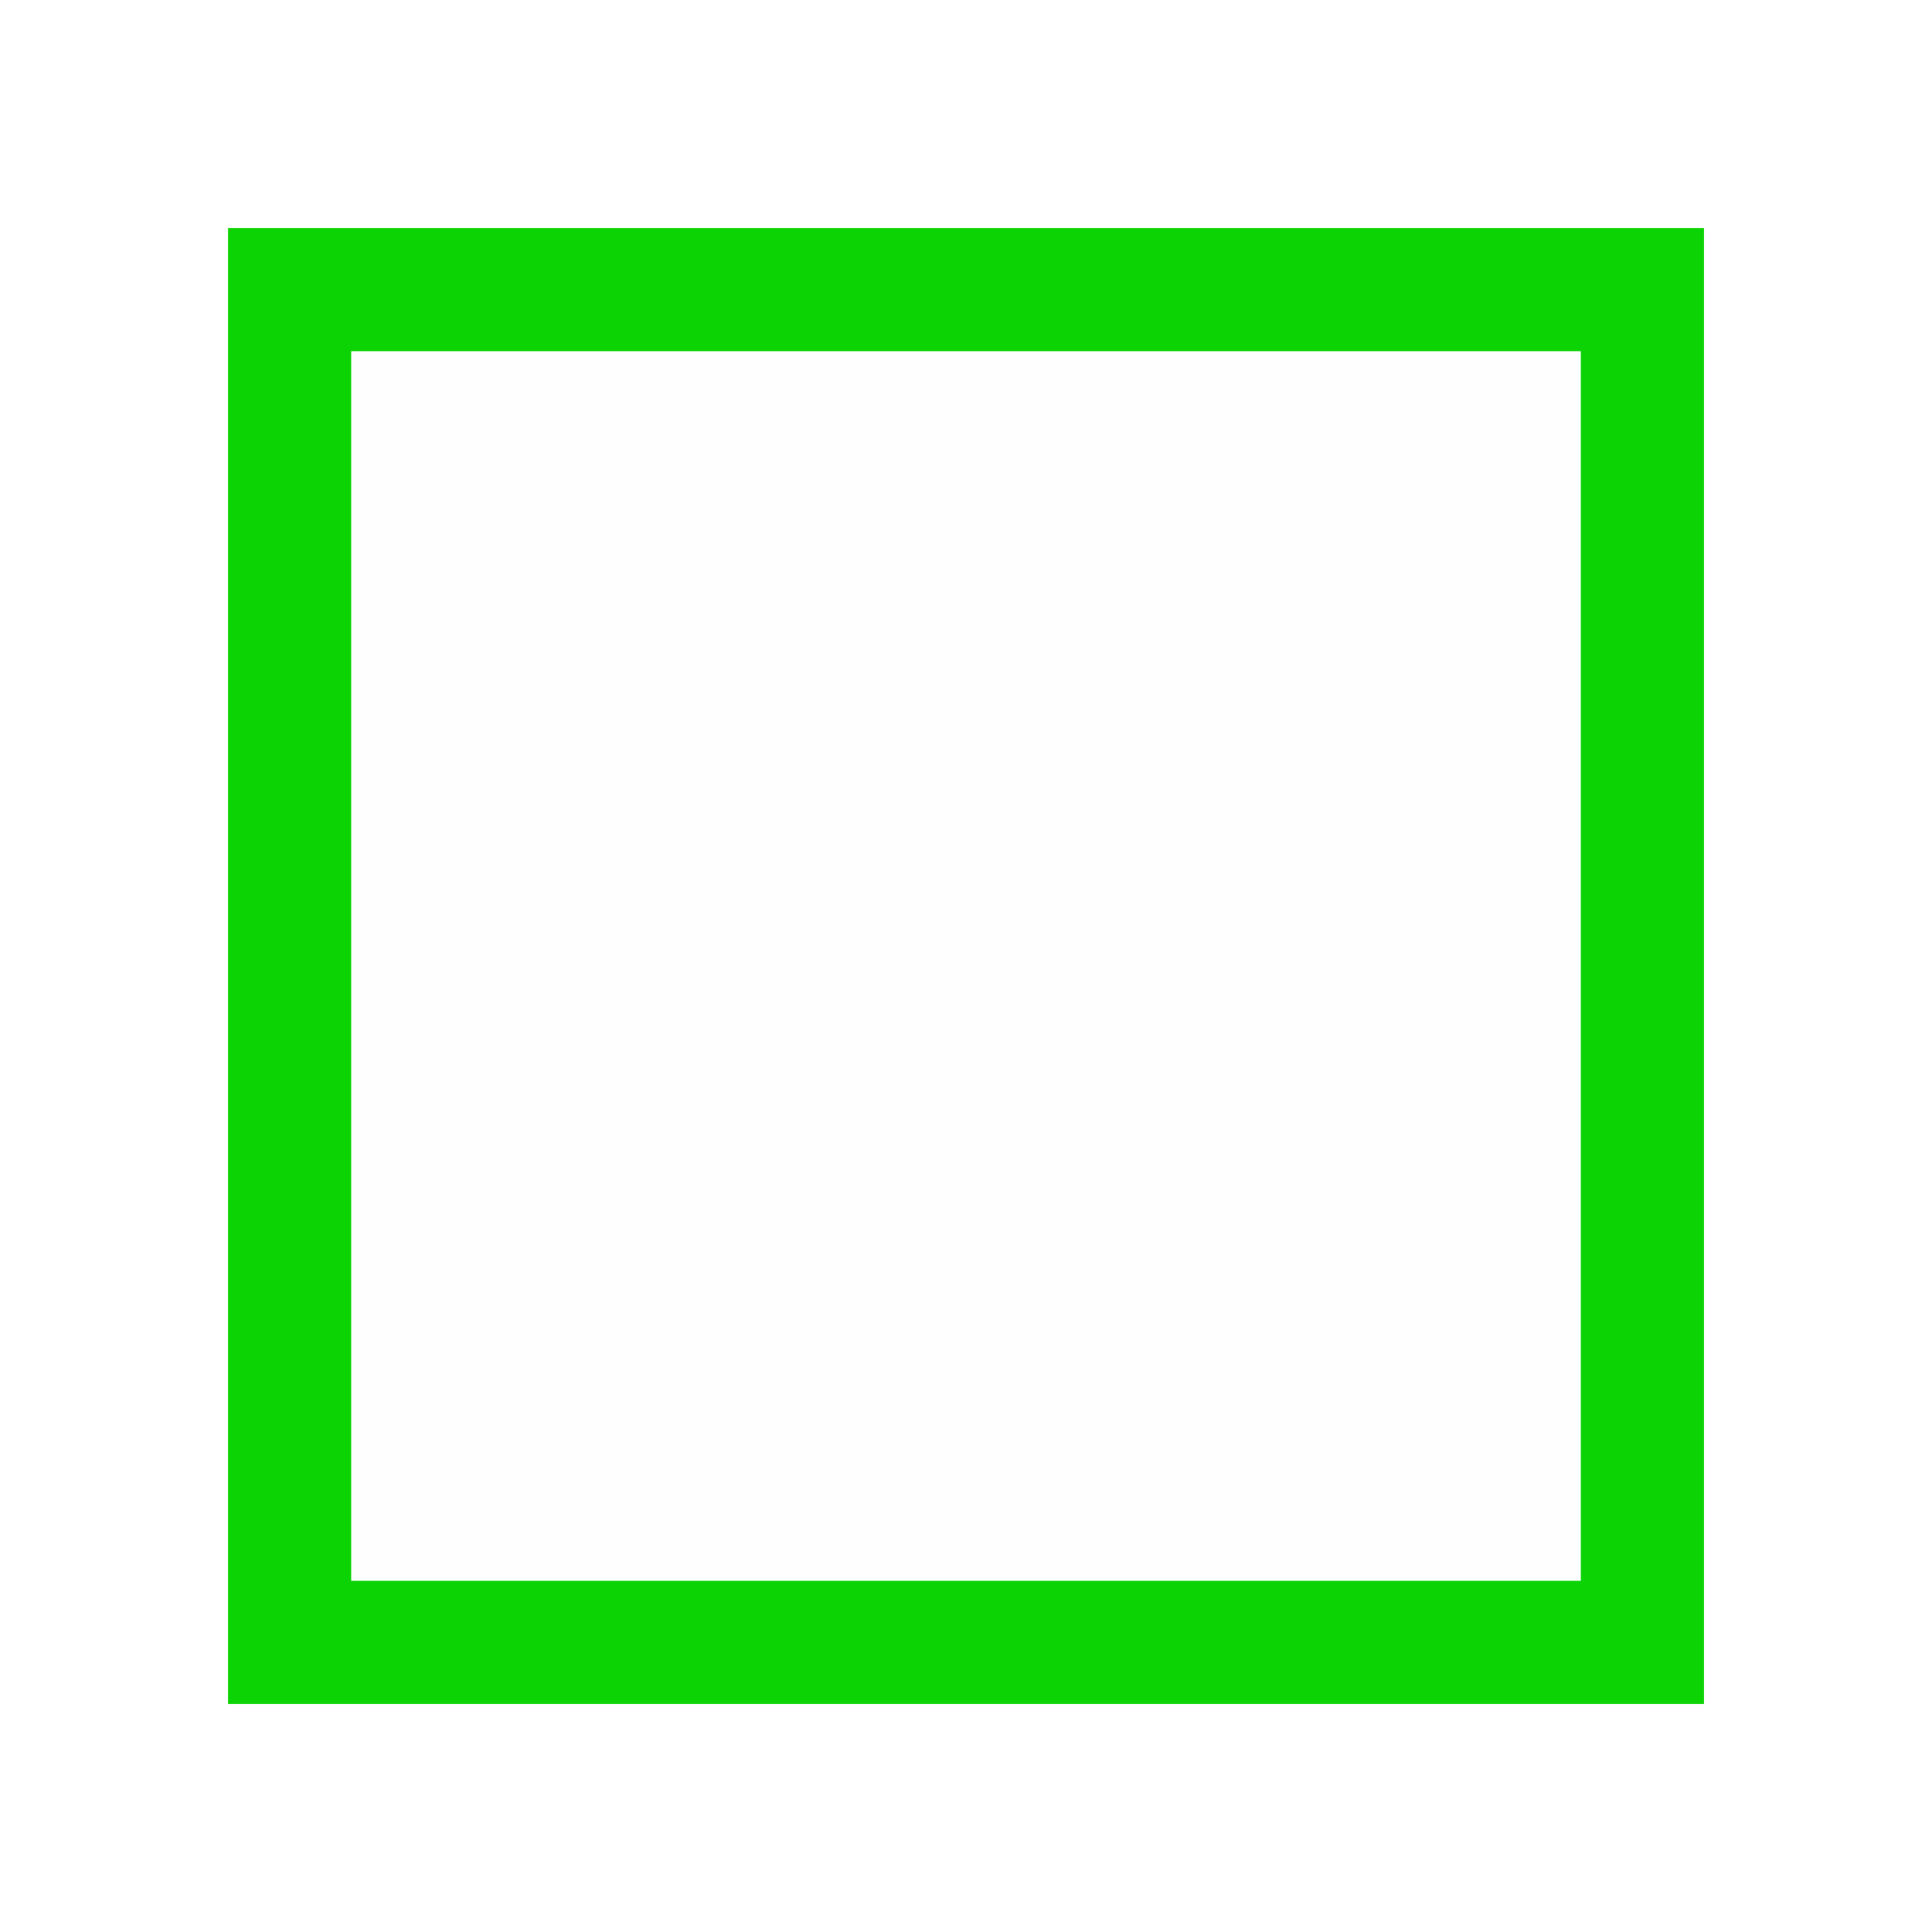
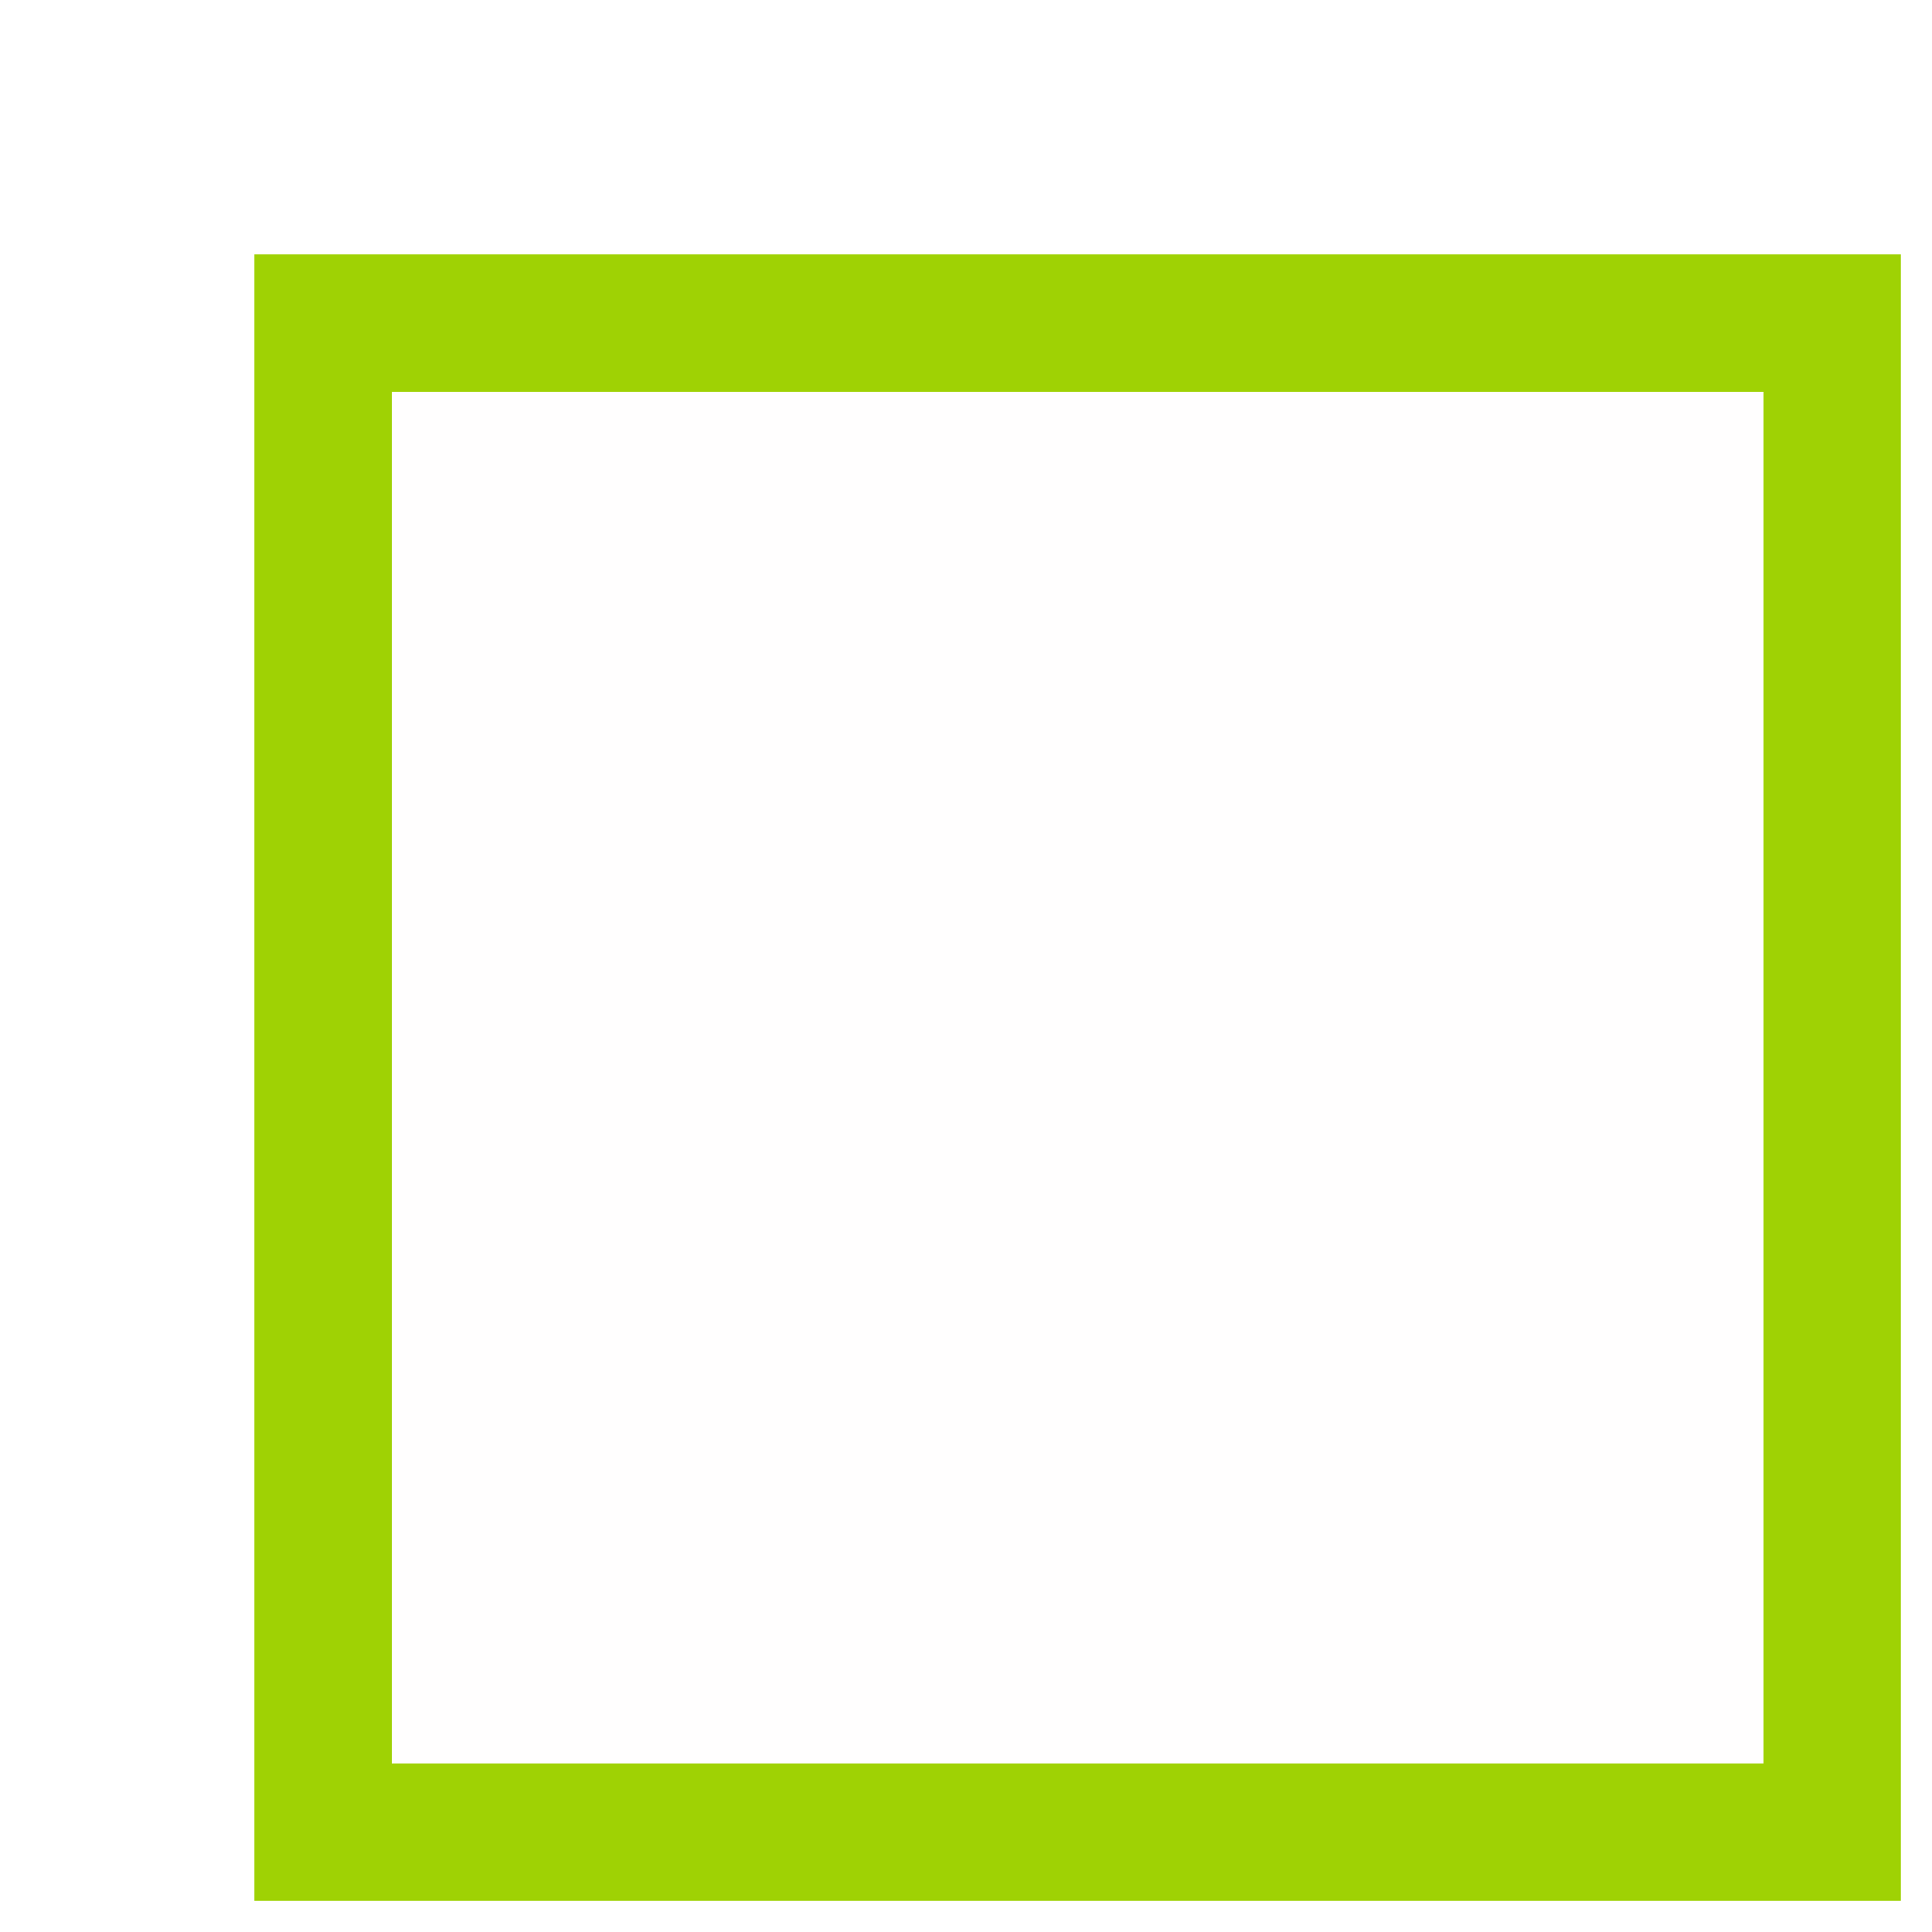
- <svg xmlns="http://www.w3.org/2000/svg" width="251px" height="251px" viewBox="0 0 251 251" version="1.1">
+ <svg xmlns="http://www.w3.org/2000/svg" width="251px" height="251px" viewBox="0 0 225 225" version="1.1">
  <defs />
-   <g id="Possible-website-layout" stroke="none" stroke-width="1" fill="none" fill-rule="evenodd">
-     <g id="Possible-websie-layout-using-anchors" transform="translate(-108, -89)" fill="#FFFEFE" stroke="#0CD404" stroke-width="16">
+   <g id="Possible-website-layout" stroke="0" stroke-width="1" fill="none" fill-rule="evenodd">
+     <g id="Possible-websie-layout-using-anchors" transform="translate(-108, -89)" fill="#FFFEFE" stroke="#9fd204" stroke-width="16">
      <g id="Rectangle" transform="translate(116, 97)">
        <rect x="29.628" y="29.628" width="175.745" height="175.745" />
      </g>
    </g>
  </g>
</svg>
